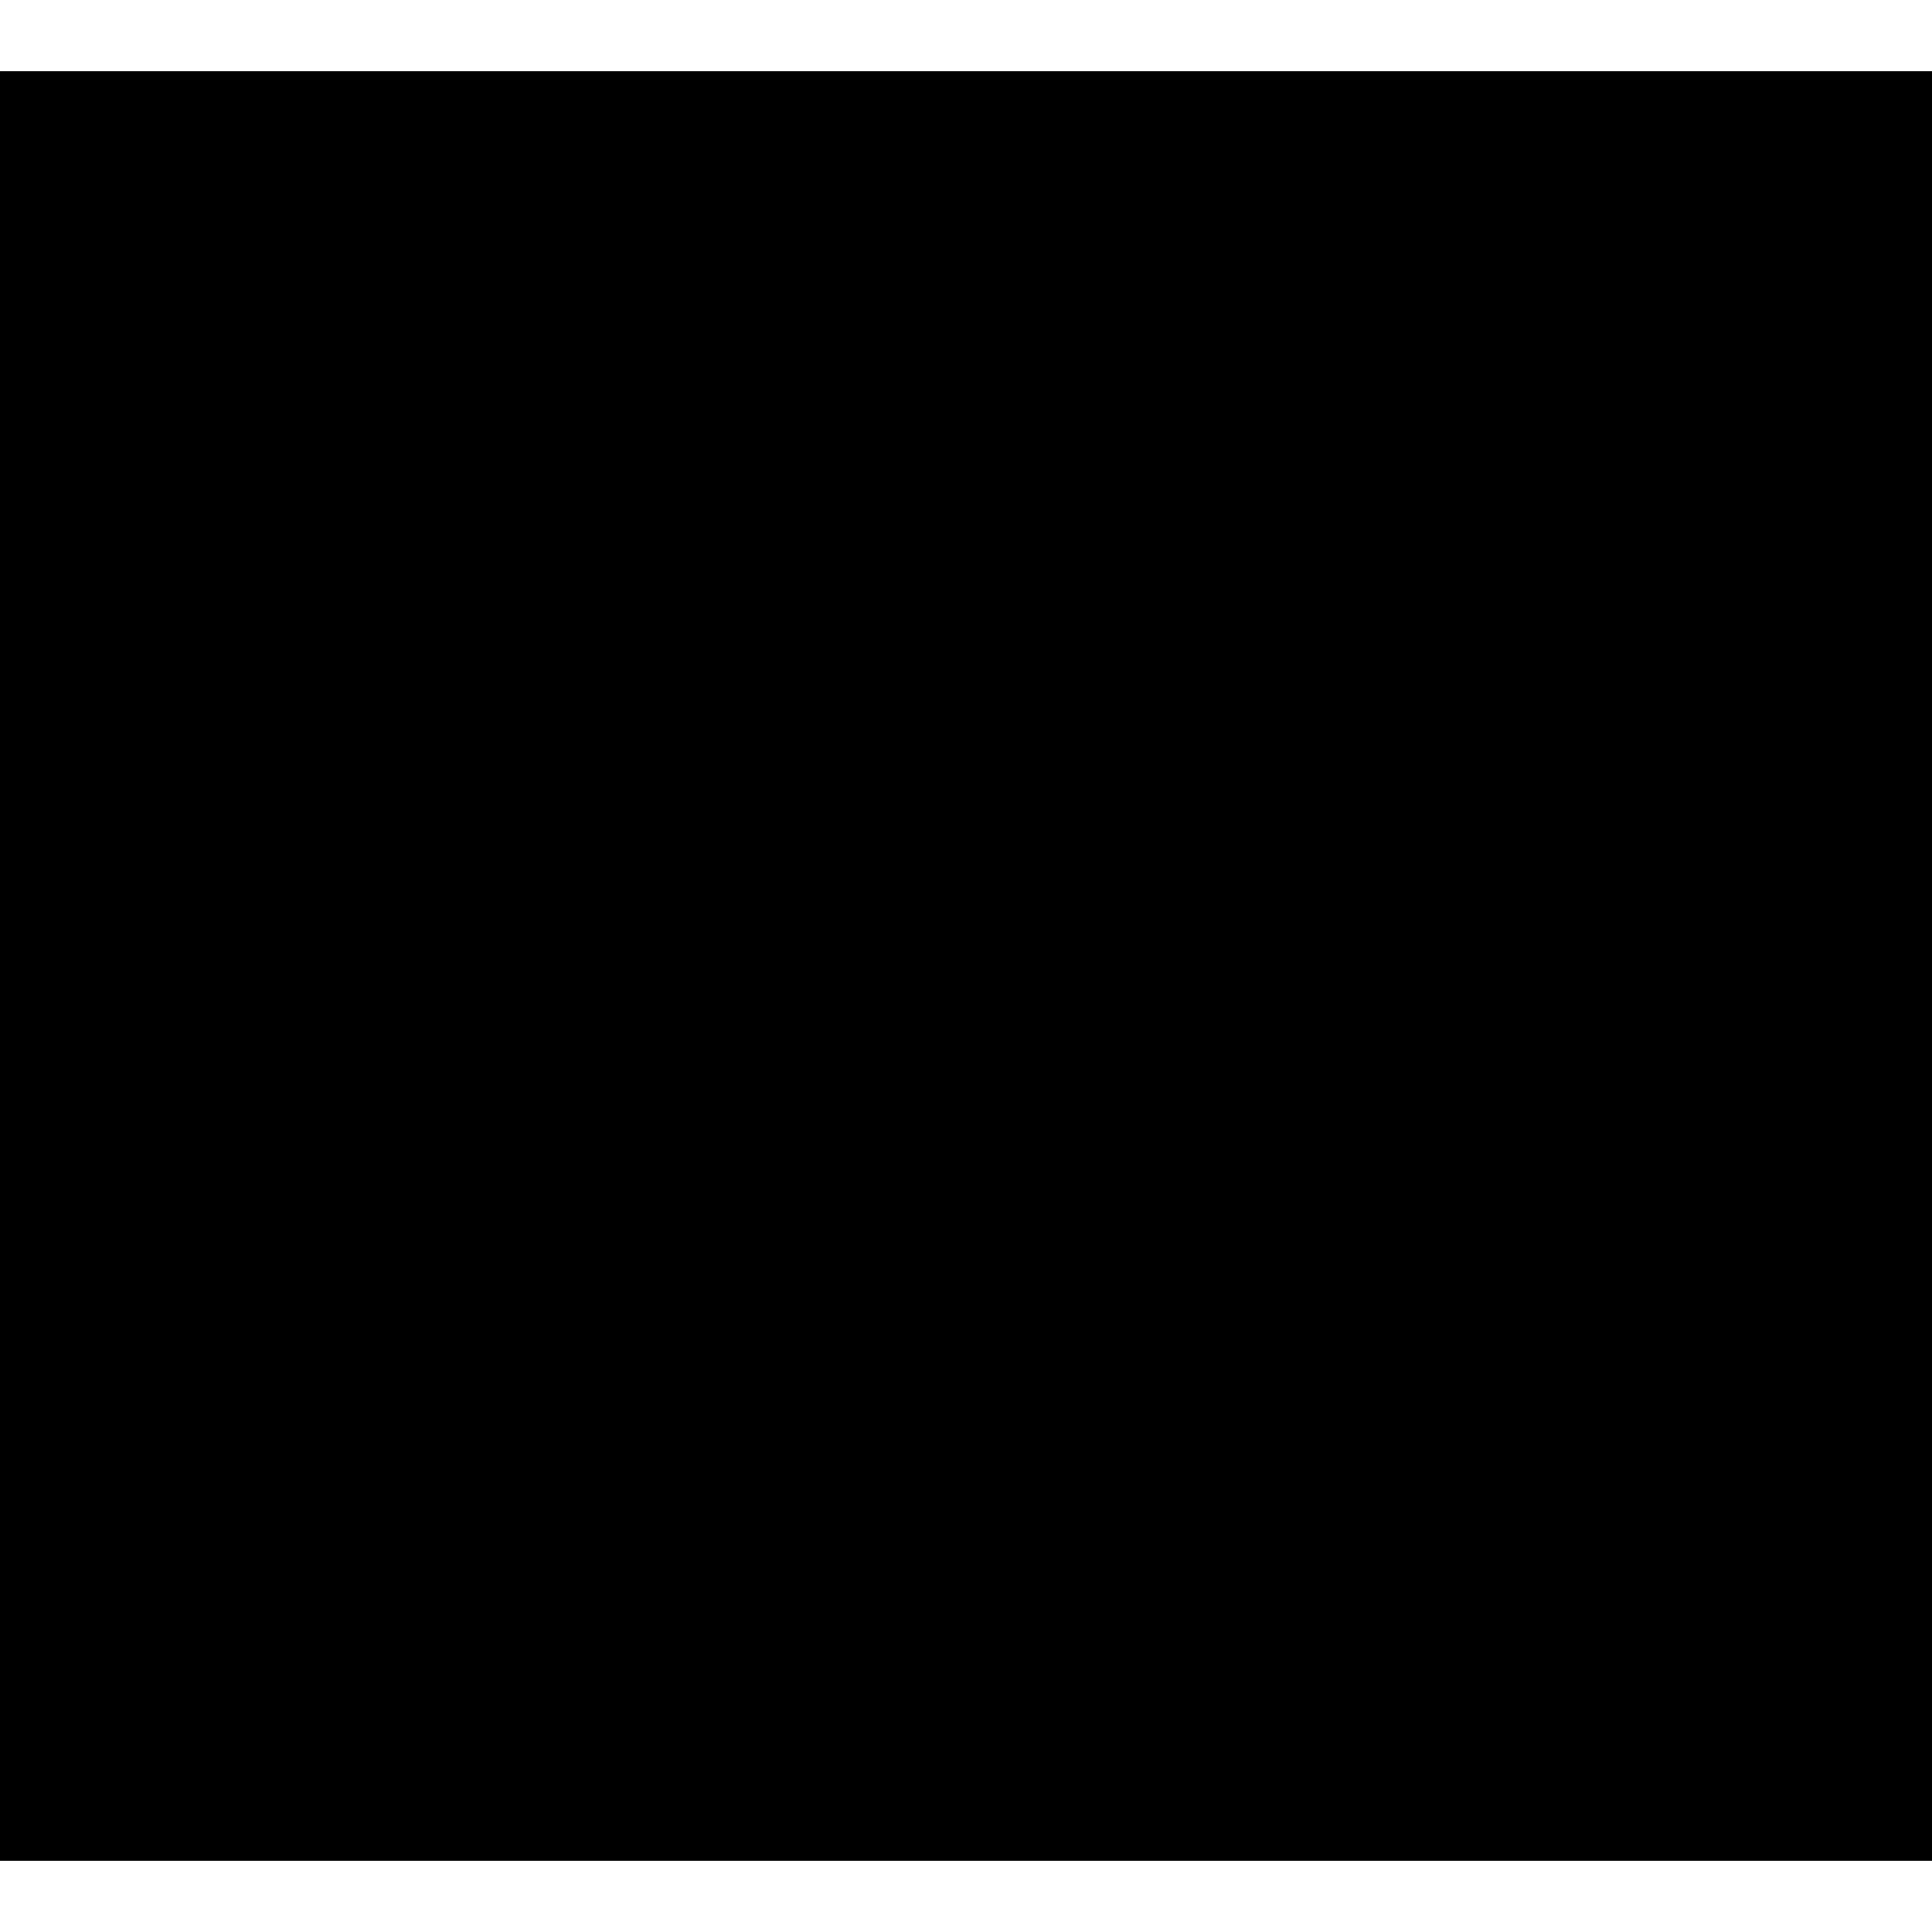
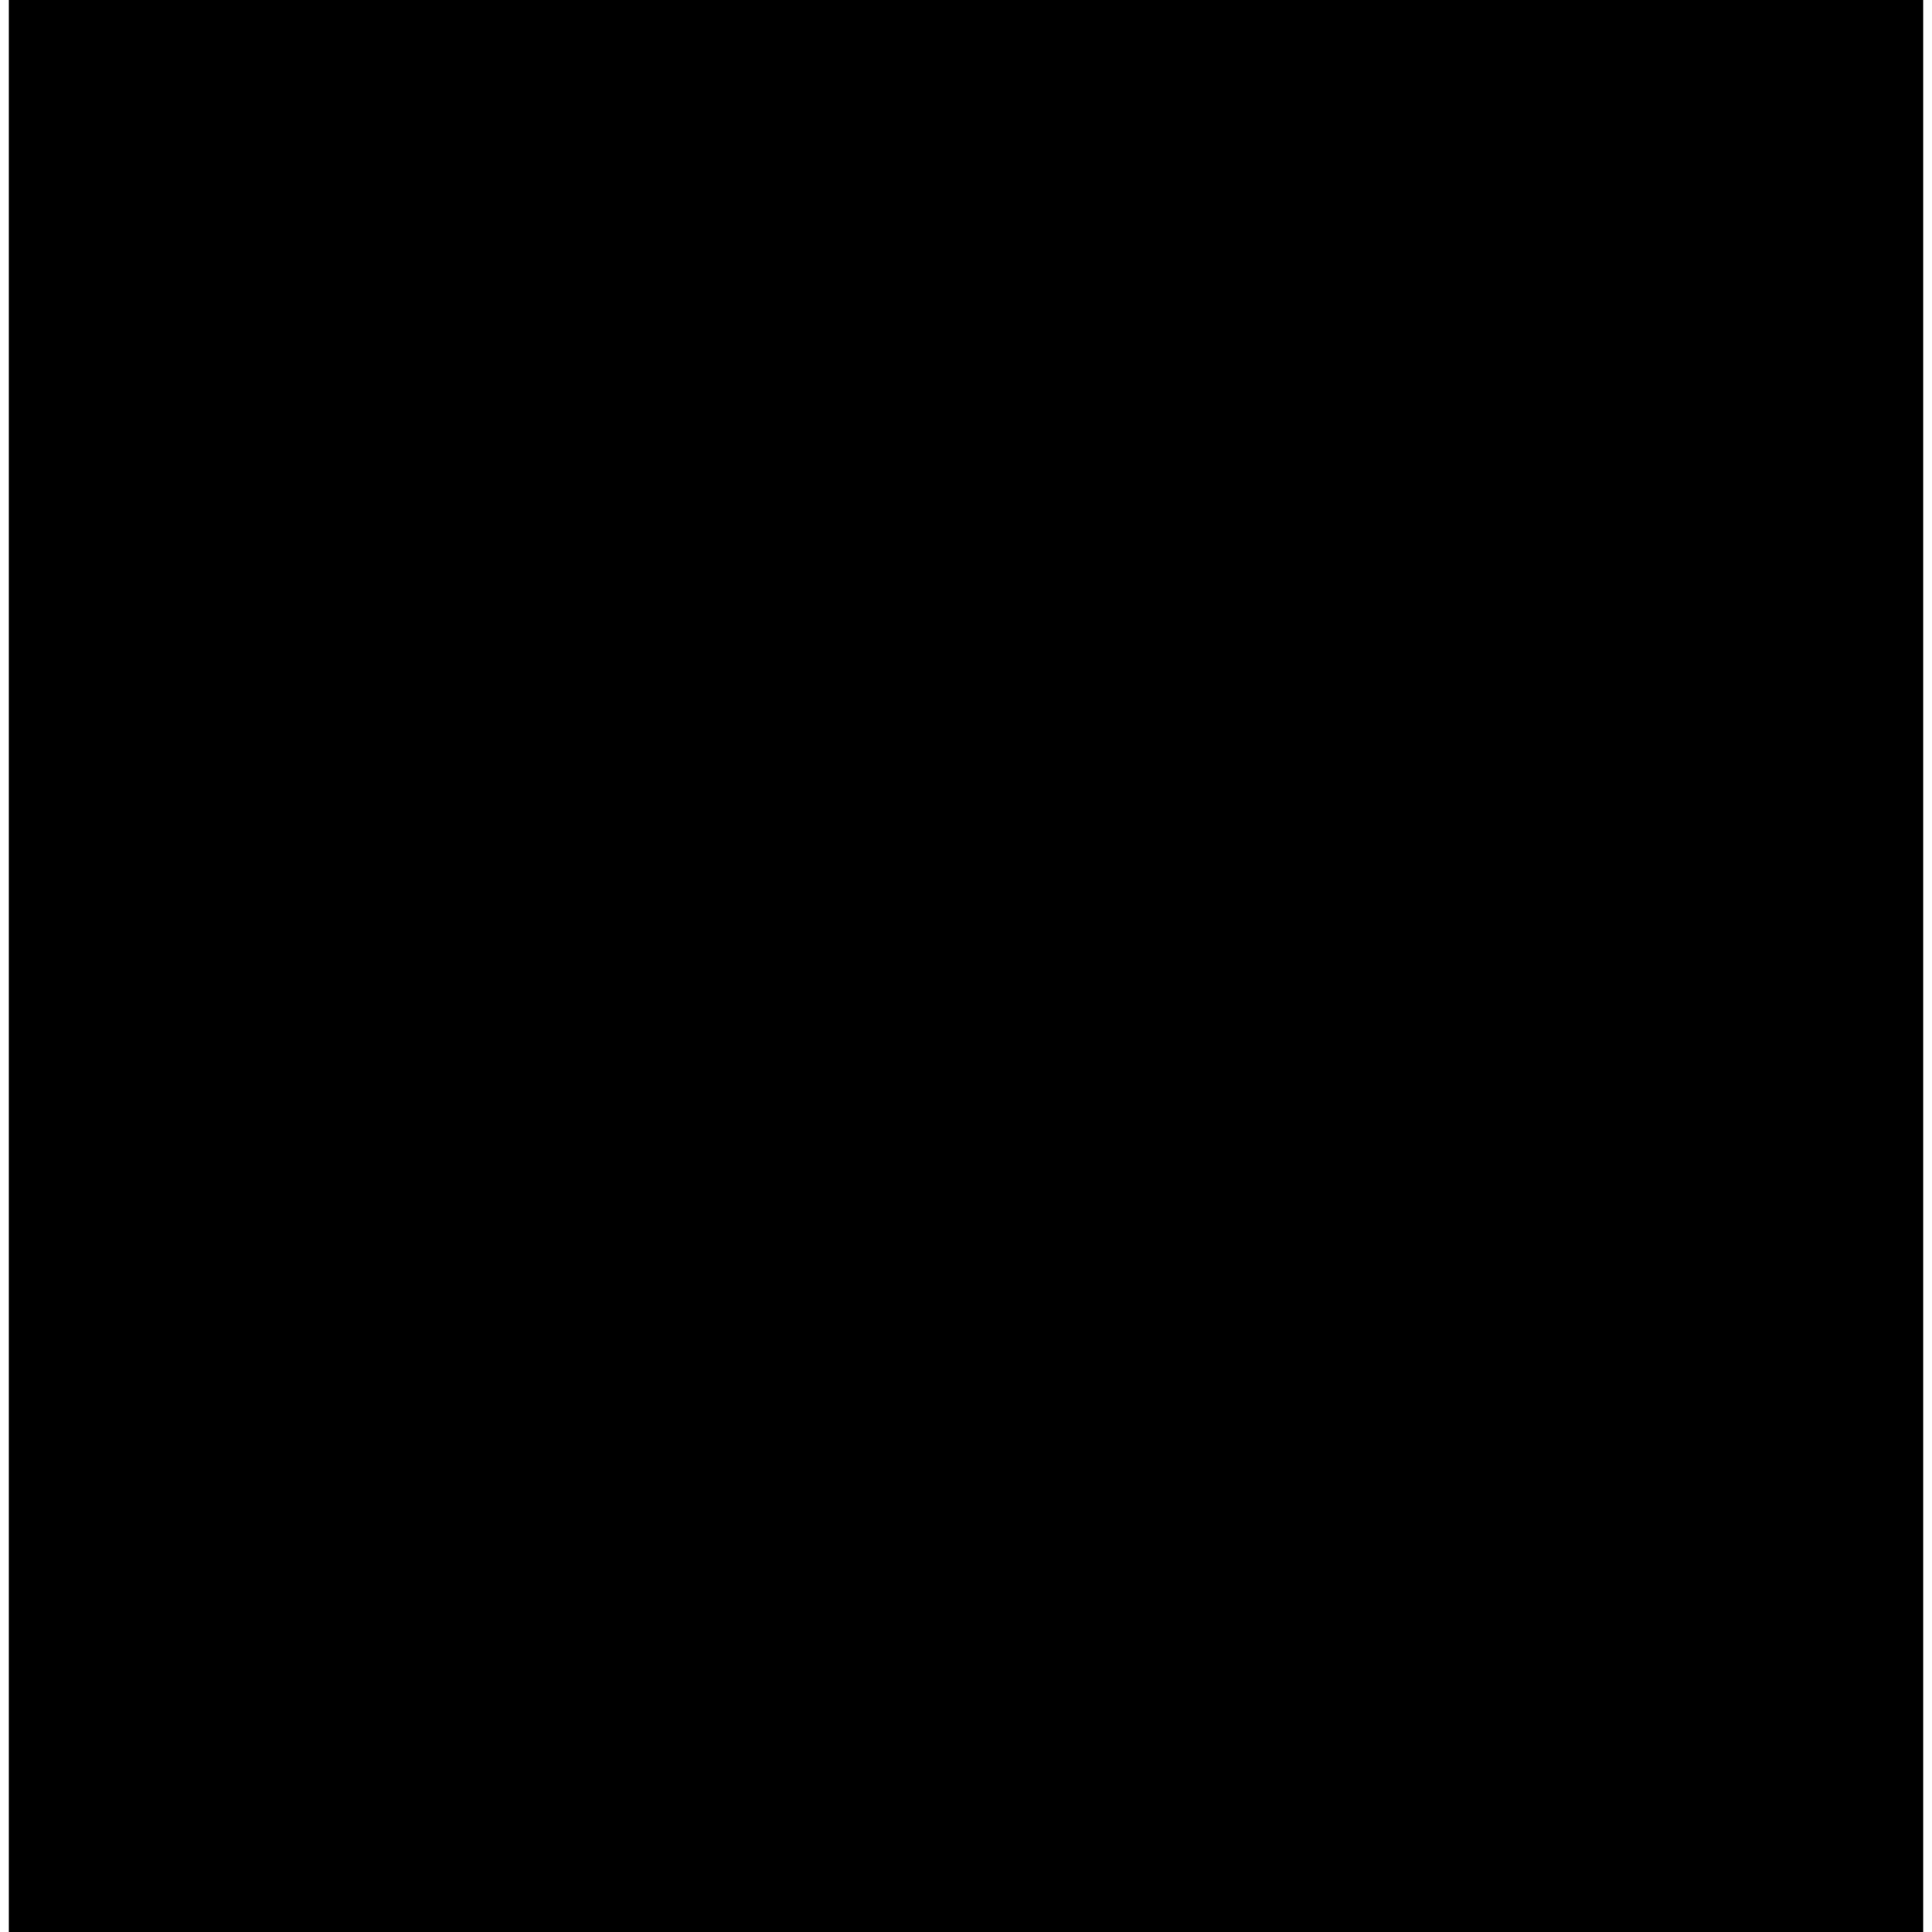
- <svg xmlns="http://www.w3.org/2000/svg" version="1.0" width="190pt" height="190pt" viewBox="0 0 190 190" preserveAspectRatio="xMidYMid meet">
-   <g transform="translate(0,190) scale(0.1,-0.1)" fill="#000000" stroke="none">
-     <path d="M0 950 l0 -880 950 0 950 0 0 880 0 880 -950 0 -950 0 0 -880z" />
+ <svg xmlns="http://www.w3.org/2000/svg" version="1.0" width="219pt" height="219pt" viewBox="0 0 219 219" preserveAspectRatio="xMidYMid meet">
+   <g transform="translate(0,219) scale(0.1,-0.1)" fill="#000000" stroke="none">
+     <path d="M10 1095 l0 -1095 1085 0 1085 0 0 1095 0 1095 -1085 0 -1085 0 0 -1095z" />
  </g>
</svg>
